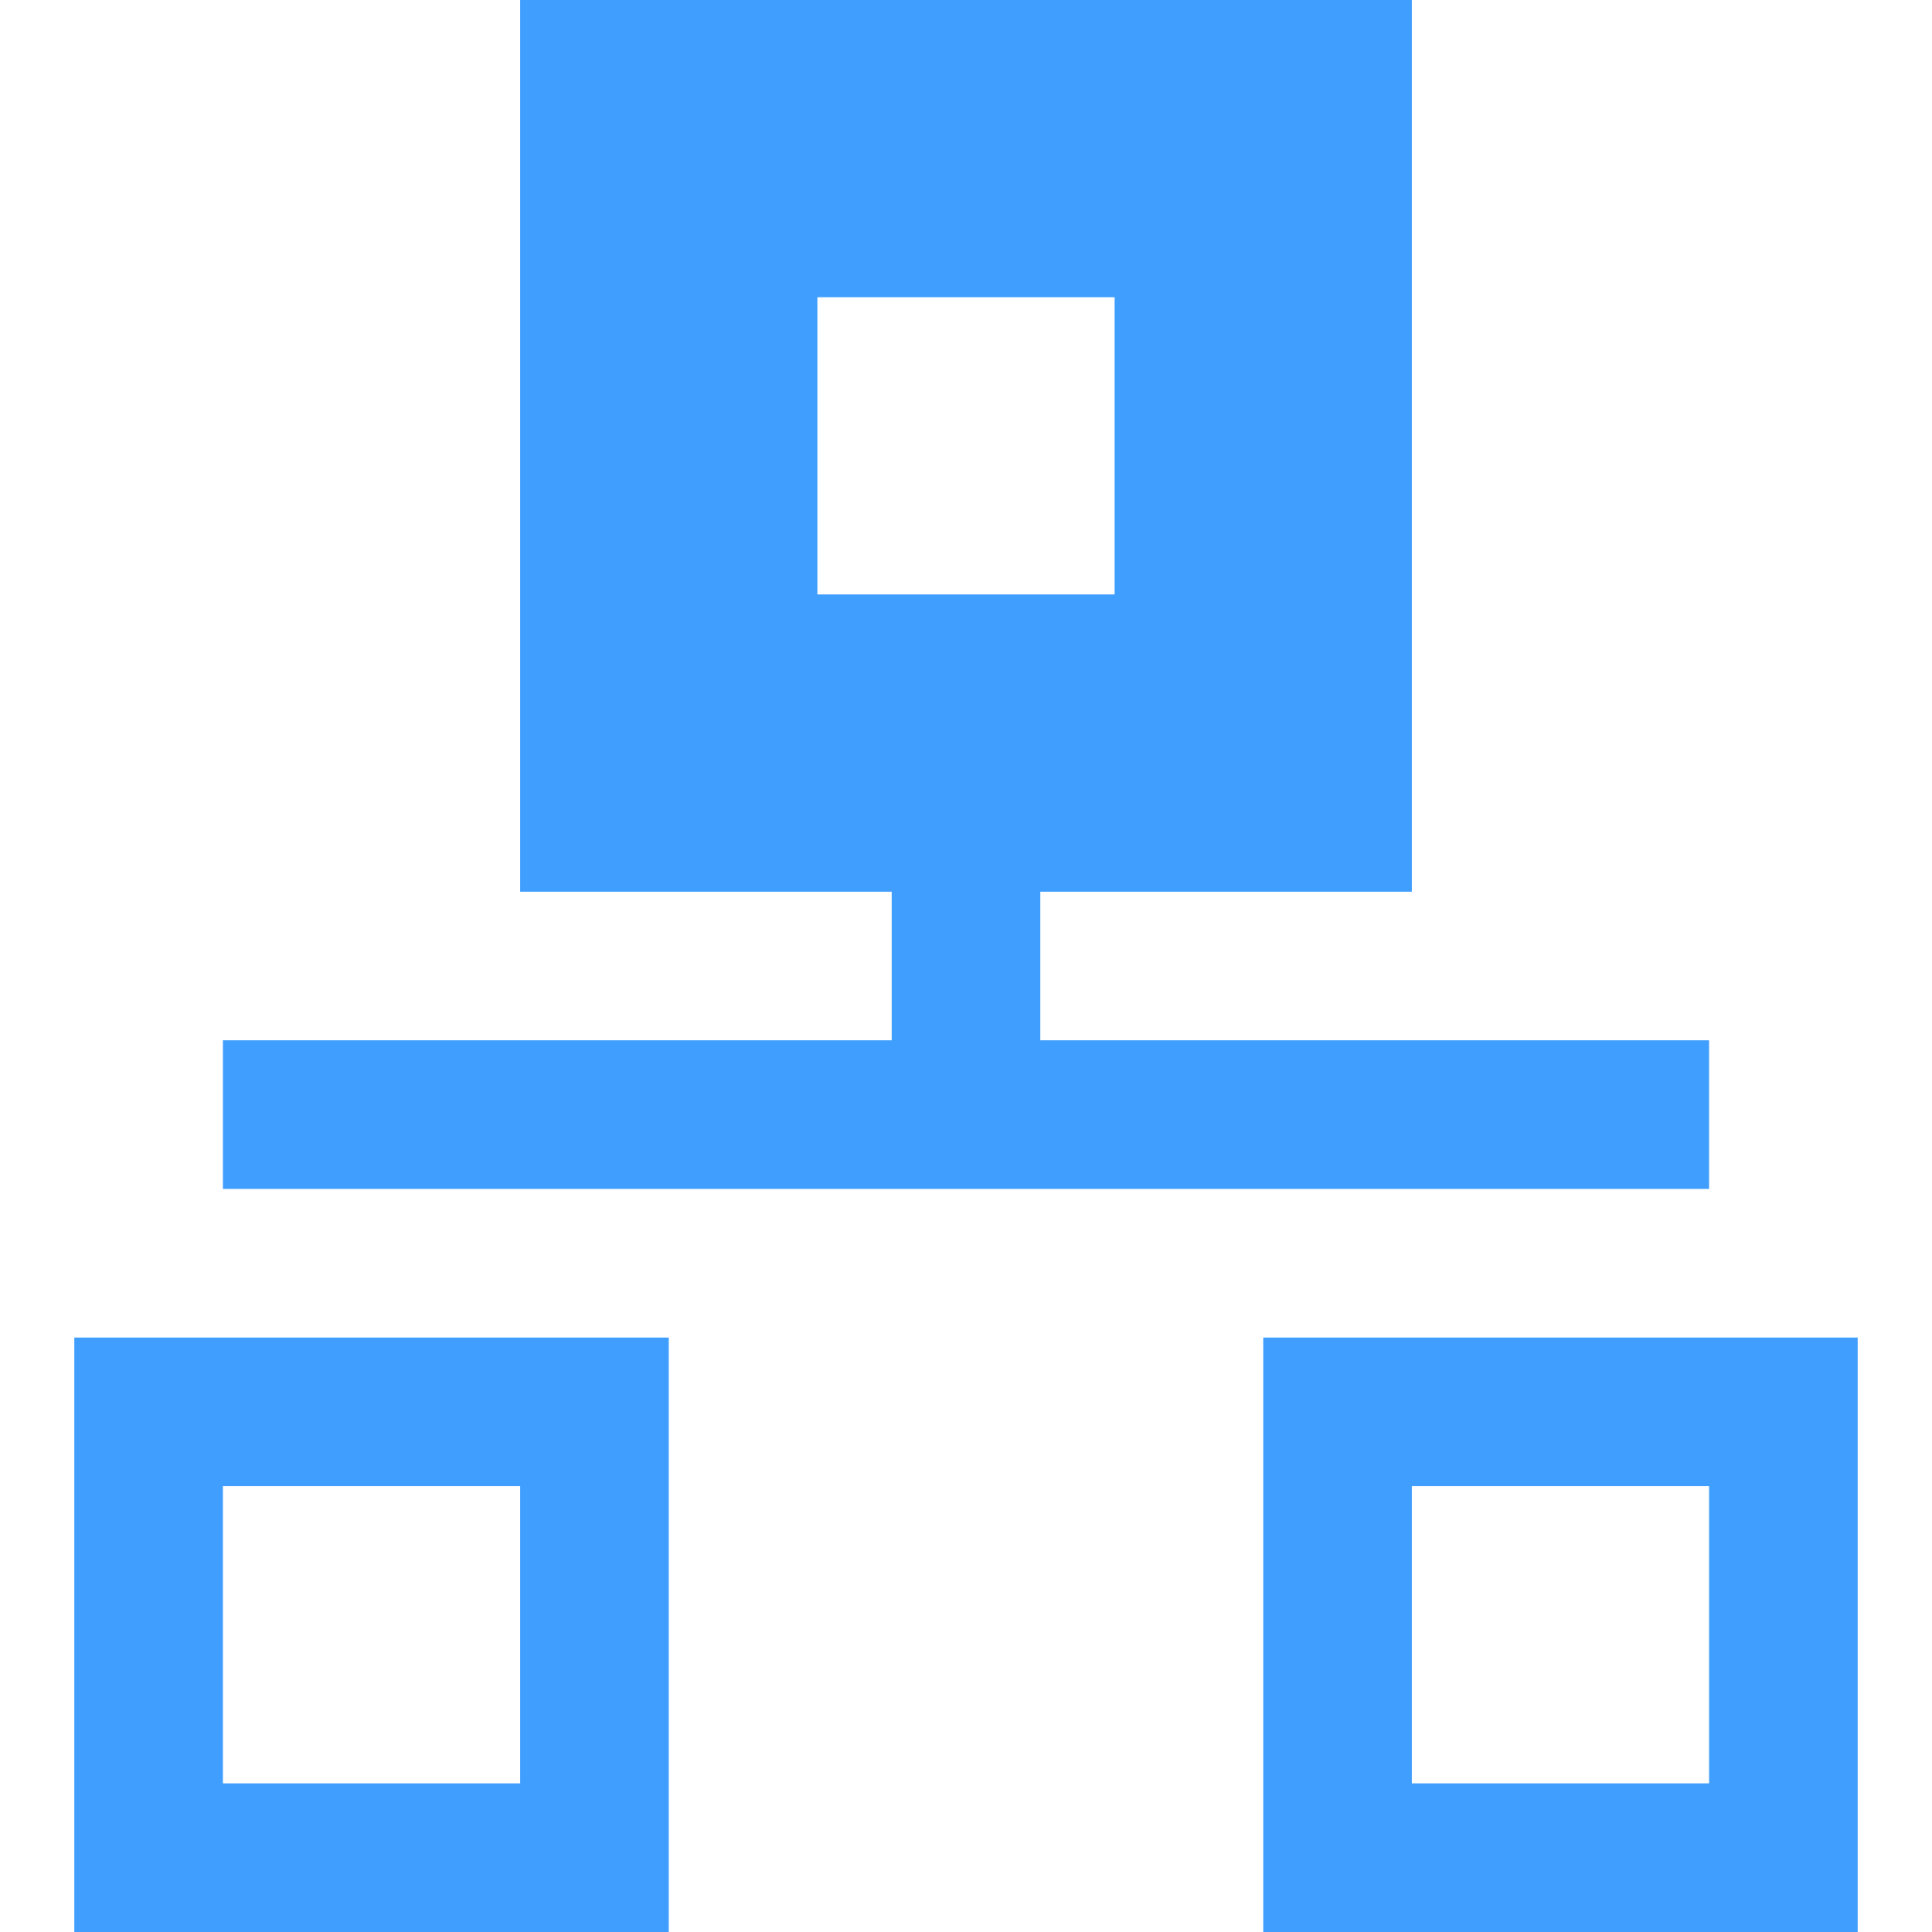
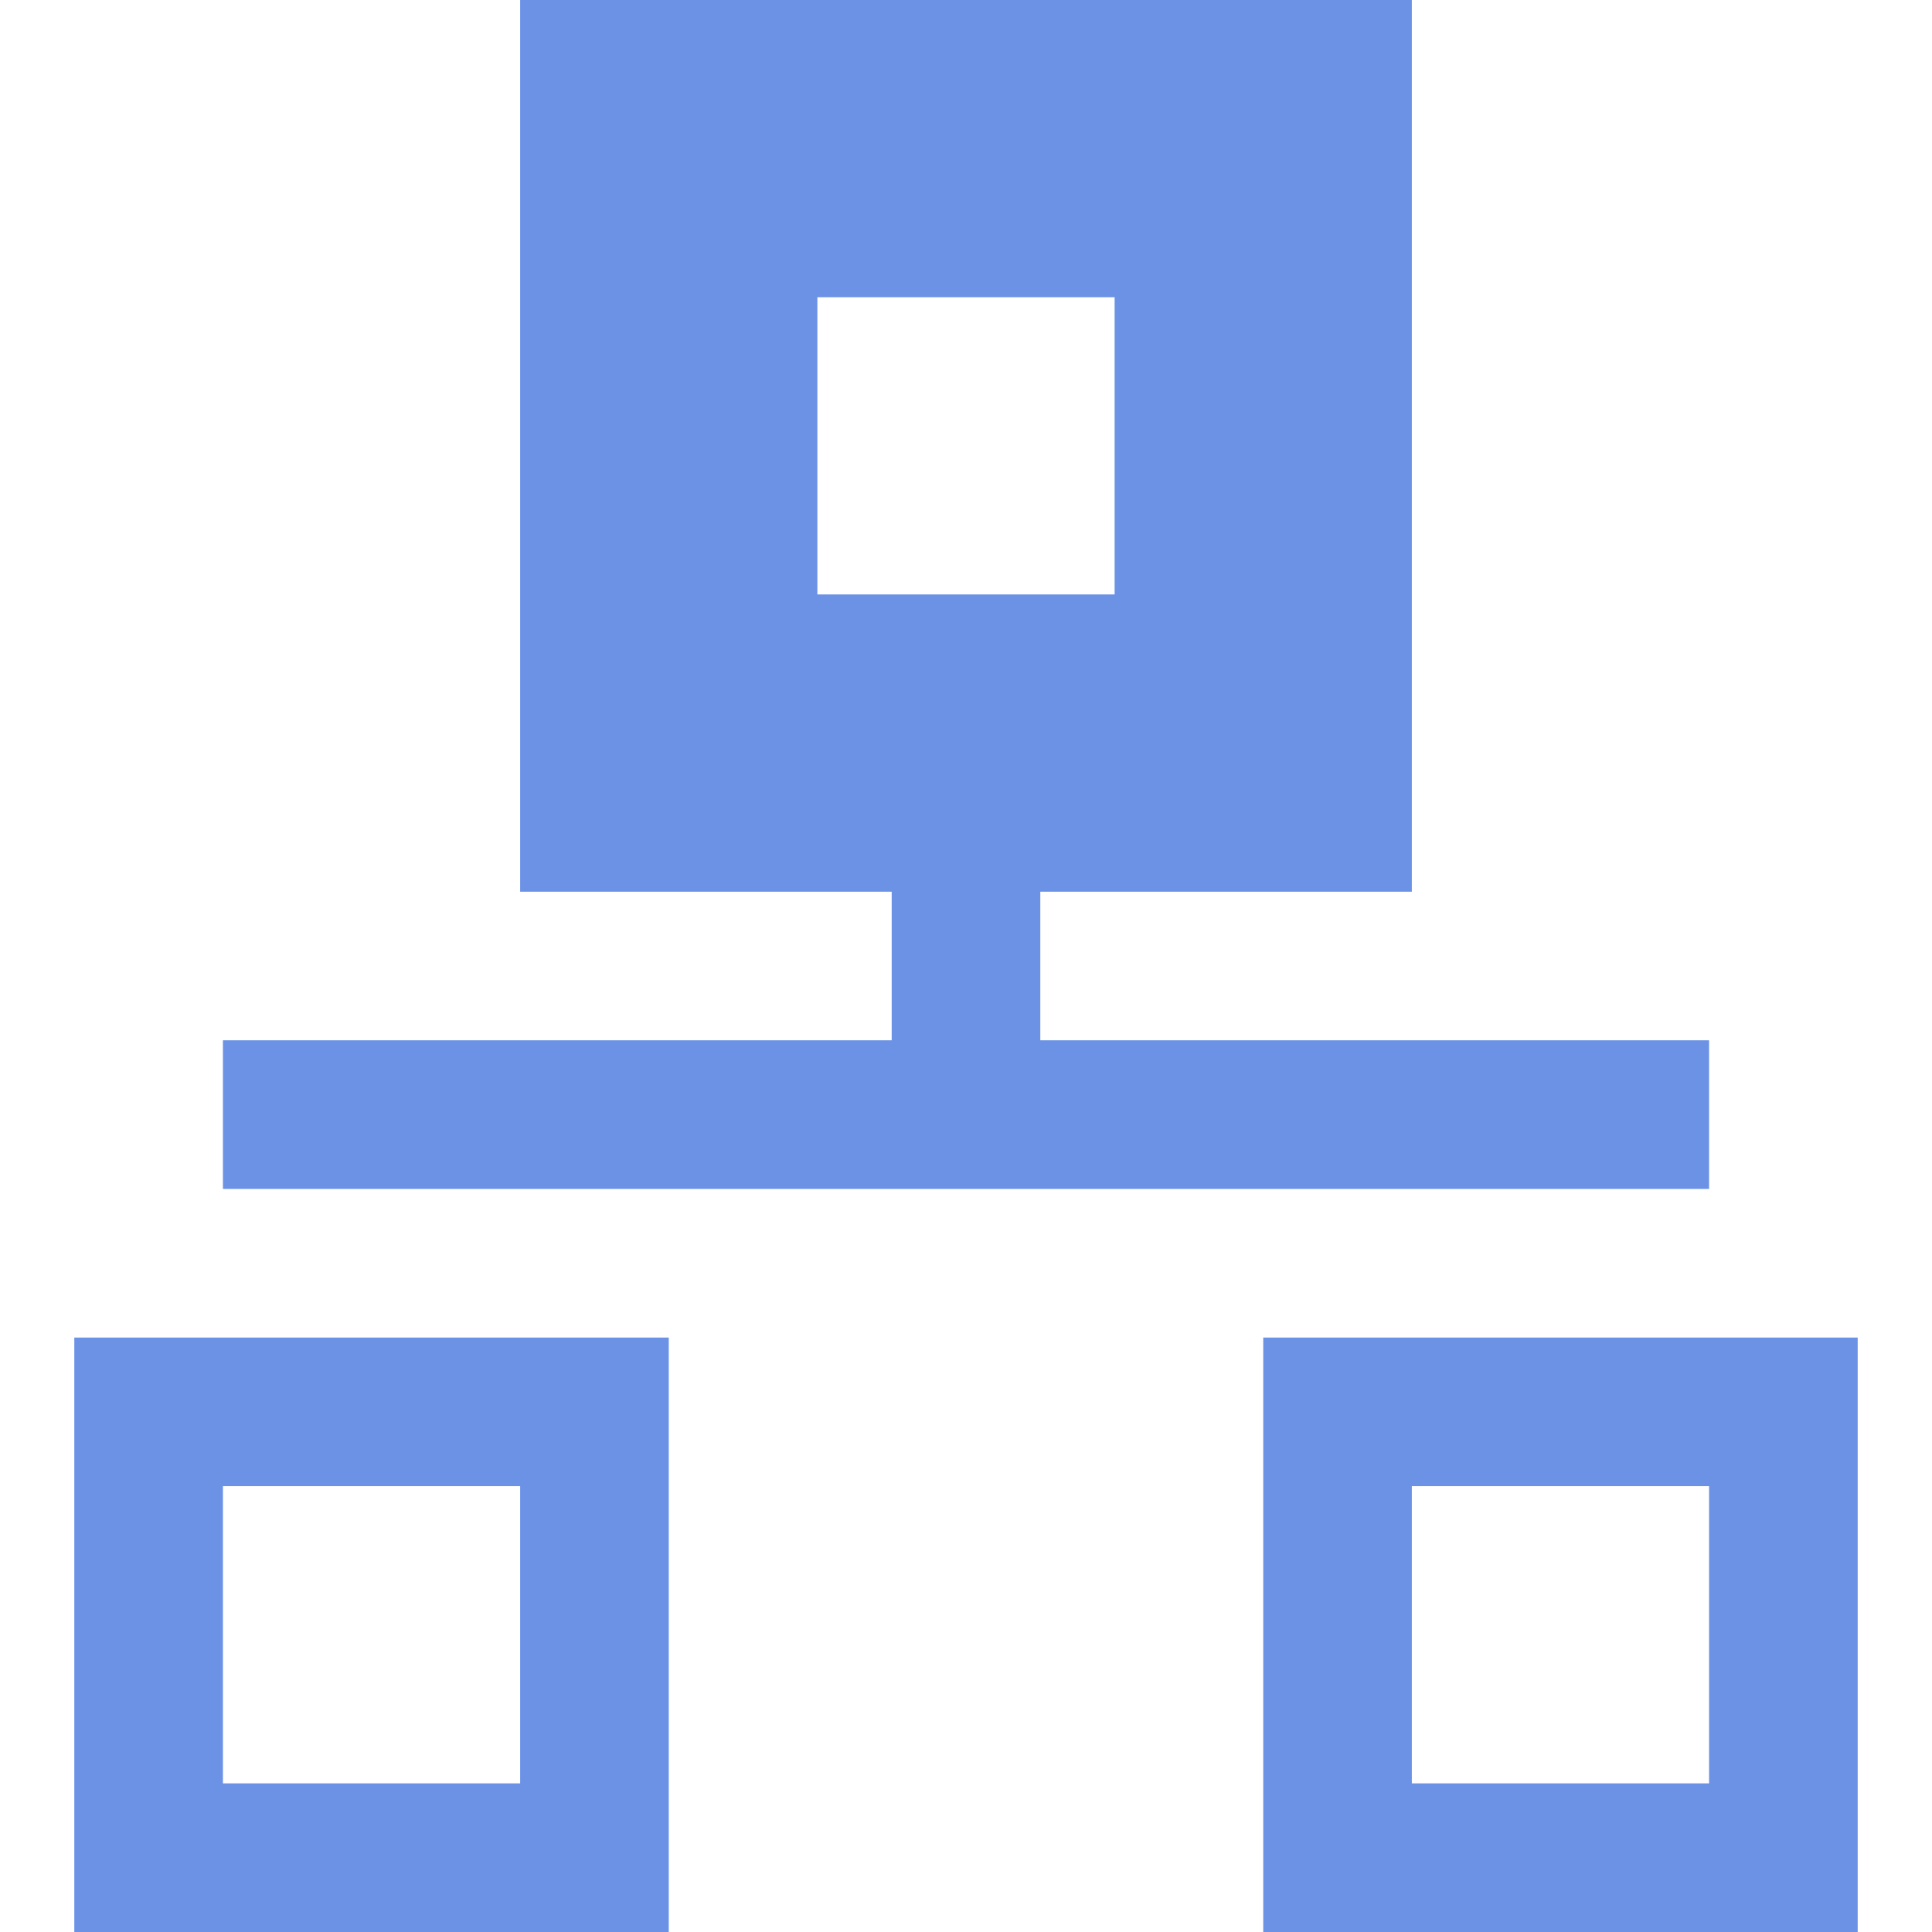
<svg xmlns="http://www.w3.org/2000/svg" t="1615449215423" class="icon" viewBox="0 0 1024 1024" version="1.1" p-id="10266" width="64" height="64">
  <defs>
    <style type="text/css" />
  </defs>
-   <path d="M669.538 708.923v315.077h315.077V708.923z m236.308 236.308H748.308v-157.538h157.538zM39.385 1024h315.077V708.923H39.385z m78.769-236.308h157.538v157.538H118.154zM866.462 630.154h39.385V551.385H551.385V472.615H748.308V0H275.692v472.615h196.923v78.769H118.154v78.769h748.308zM433.231 315.077V157.538h157.538v157.538z" fill="#409eff" p-id="10267" />
+   <path d="M669.538 708.923v315.077h315.077V708.923z m236.308 236.308H748.308v-157.538h157.538zM39.385 1024h315.077V708.923H39.385z m78.769-236.308h157.538v157.538H118.154zM866.462 630.154h39.385V551.385H551.385V472.615H748.308V0H275.692v472.615h196.923v78.769H118.154v78.769h748.308zM433.231 315.077V157.538h157.538v157.538z" fill="#6B92E5" p-id="10267" />
</svg>
